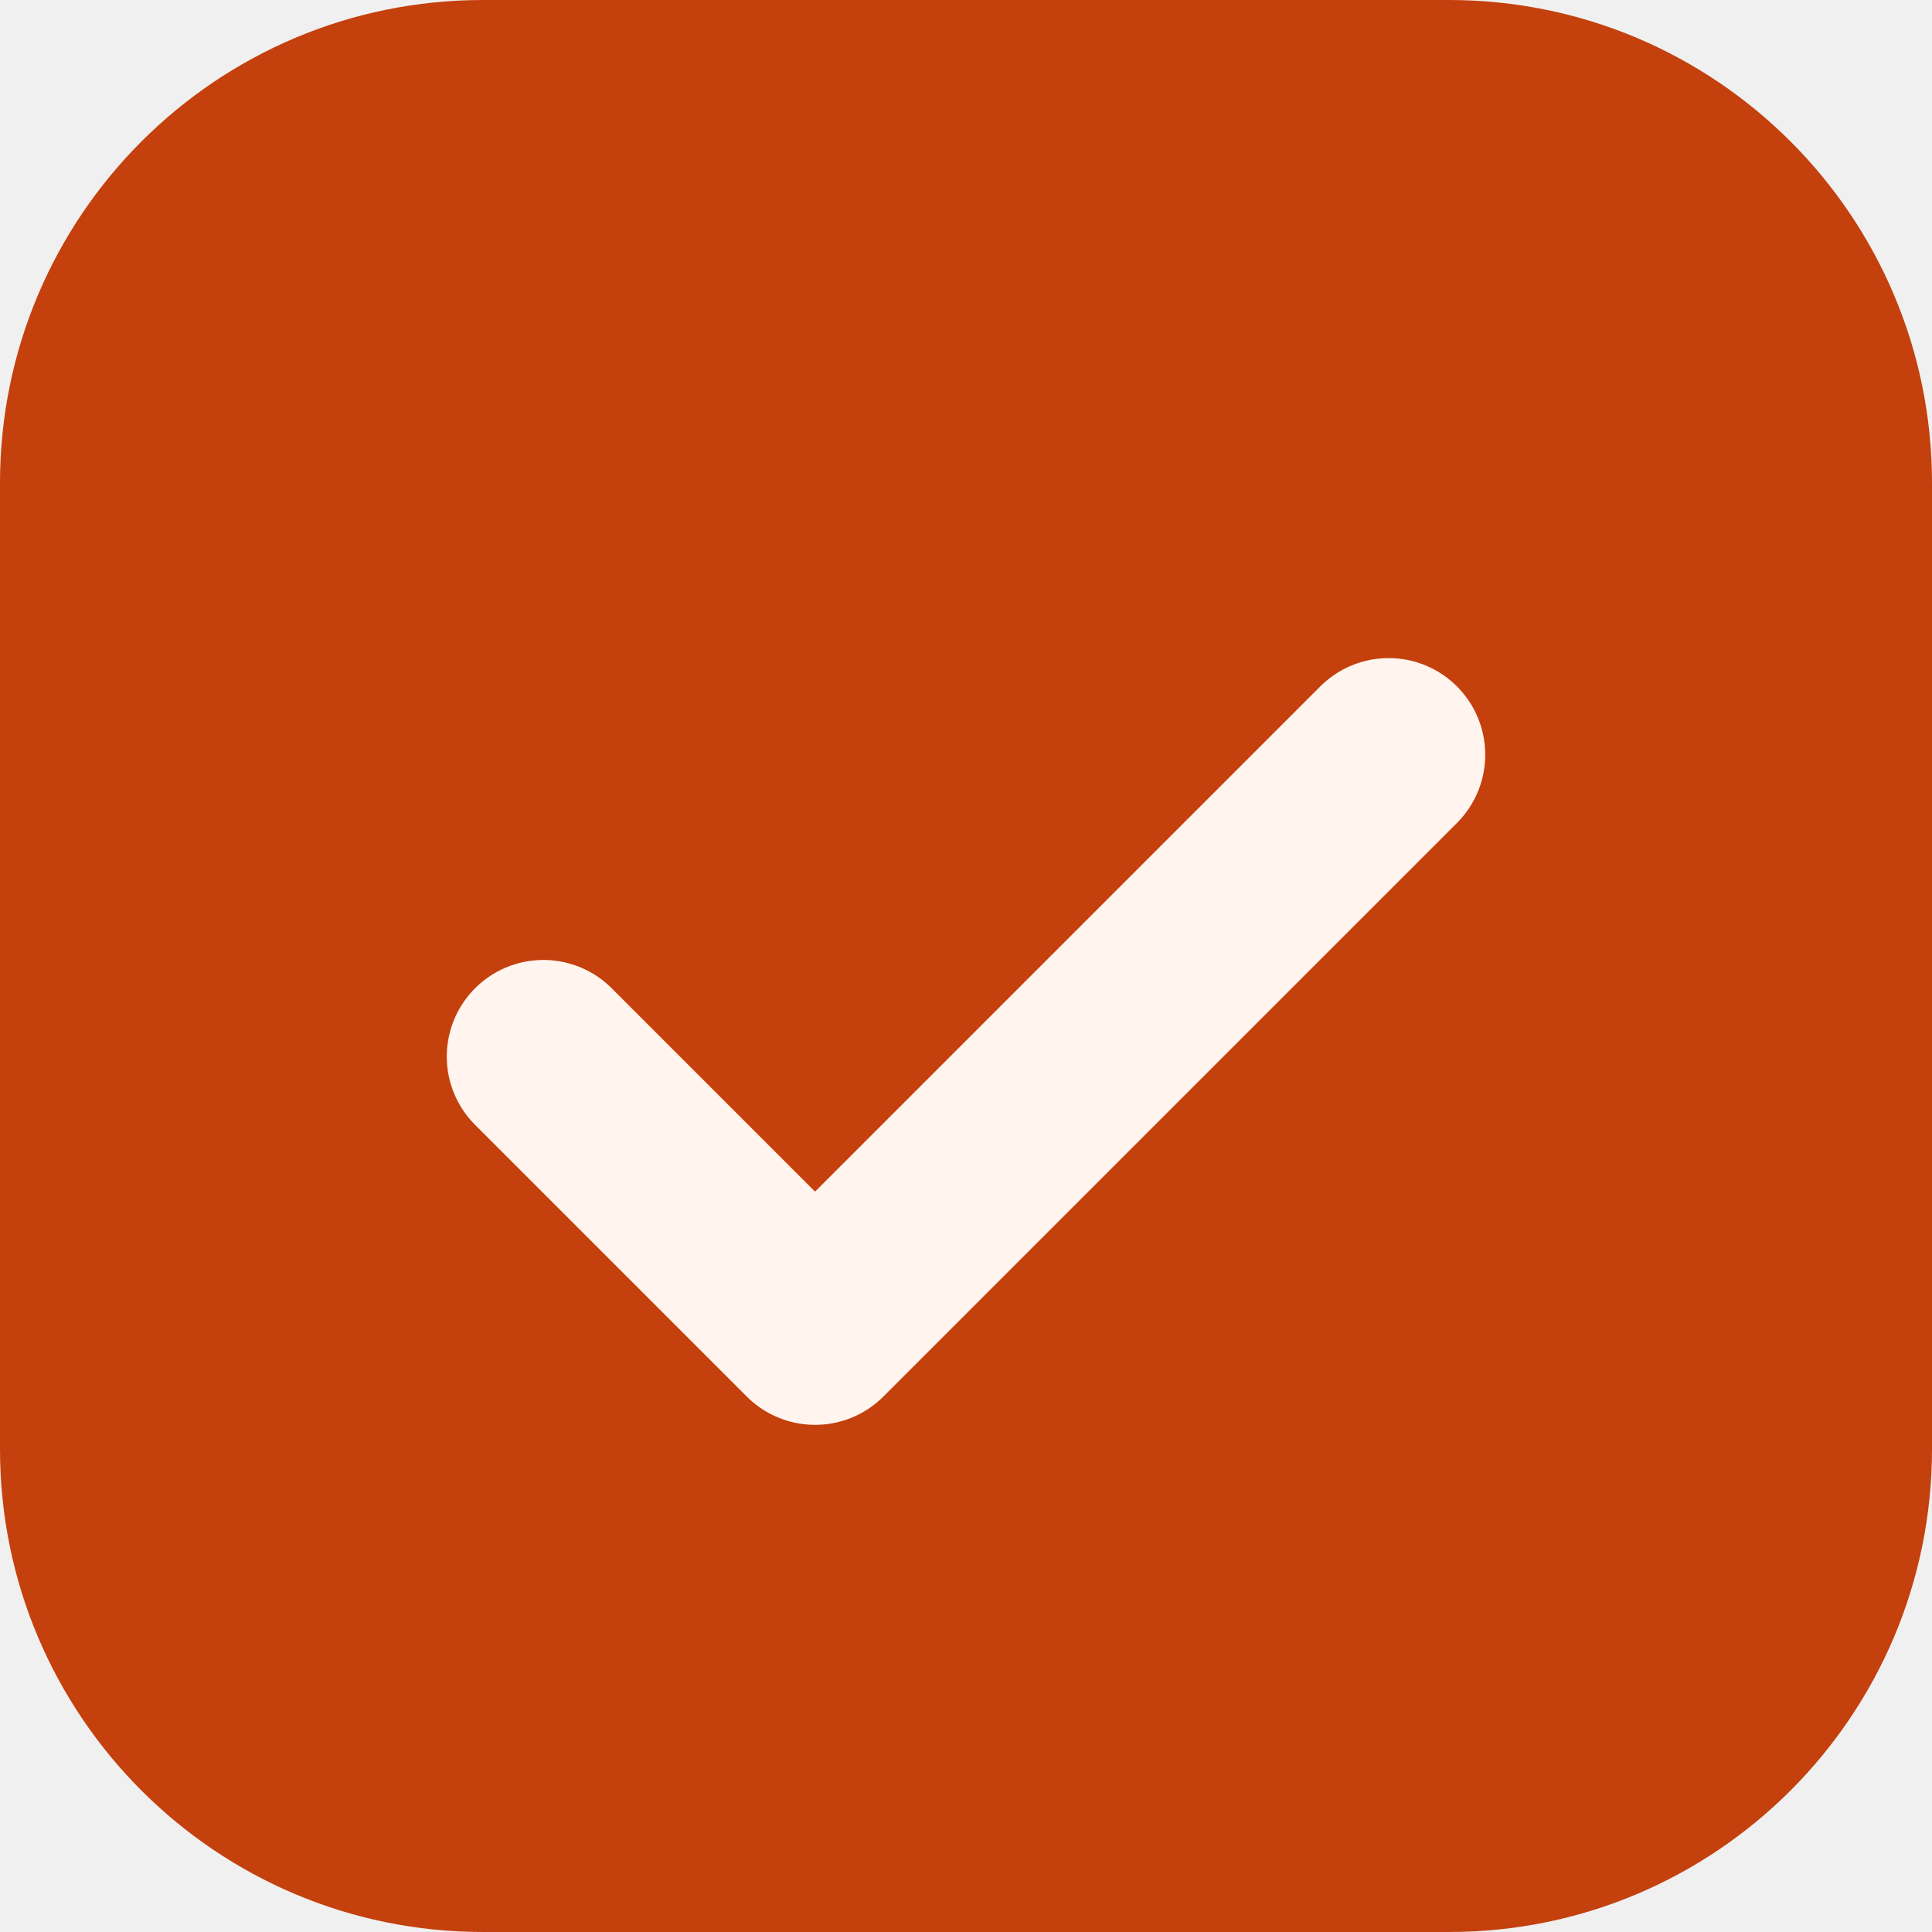
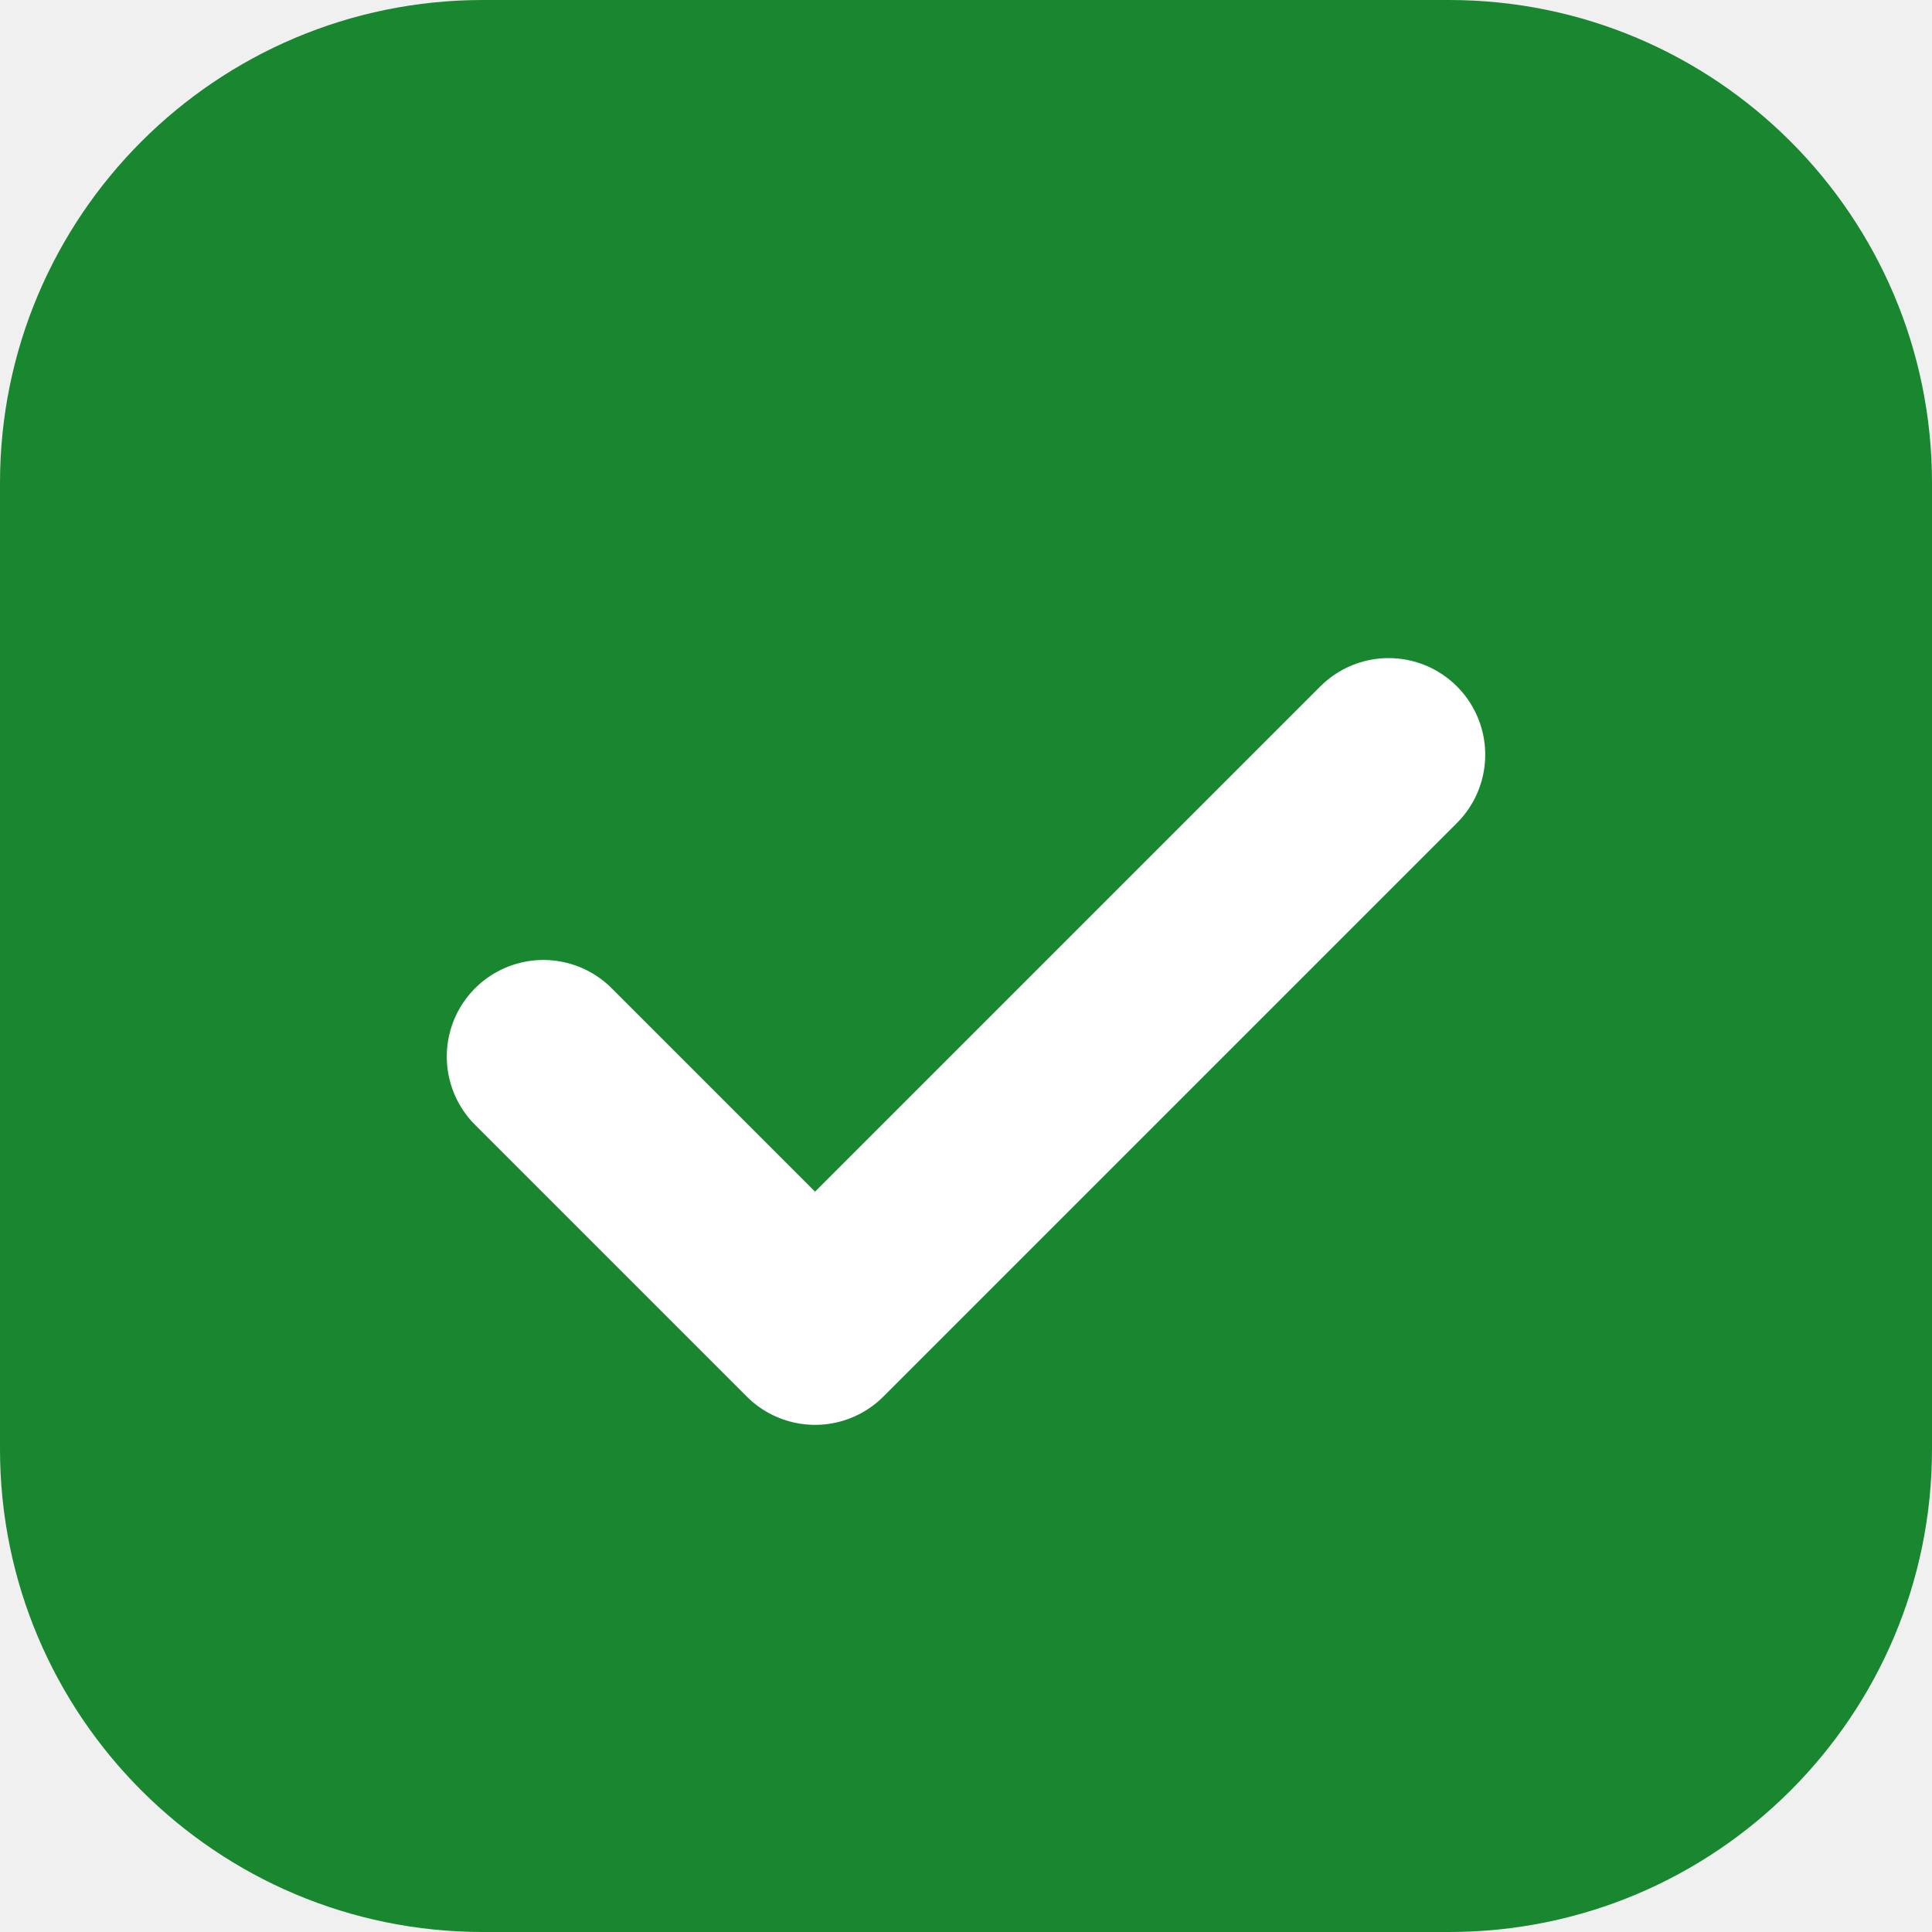
<svg xmlns="http://www.w3.org/2000/svg" viewBox="0 0 32 32">
-   <rect width="32" height="32" rx="8" fill="#c4400d" />
-   <path d="M9 17.5l4.5 4.5L23 12.5" stroke="#fff5ee" stroke-width="3.2" stroke-linecap="round" stroke-linejoin="round" fill="none" />
+   <rect width="32" height="32" rx="8" fill="#188730" />
+   <path d="M9 17.5l4.5 4.5L23 12.5" stroke="#ffffff" stroke-width="3.2" stroke-linecap="round" stroke-linejoin="round" fill="none" />
</svg>
